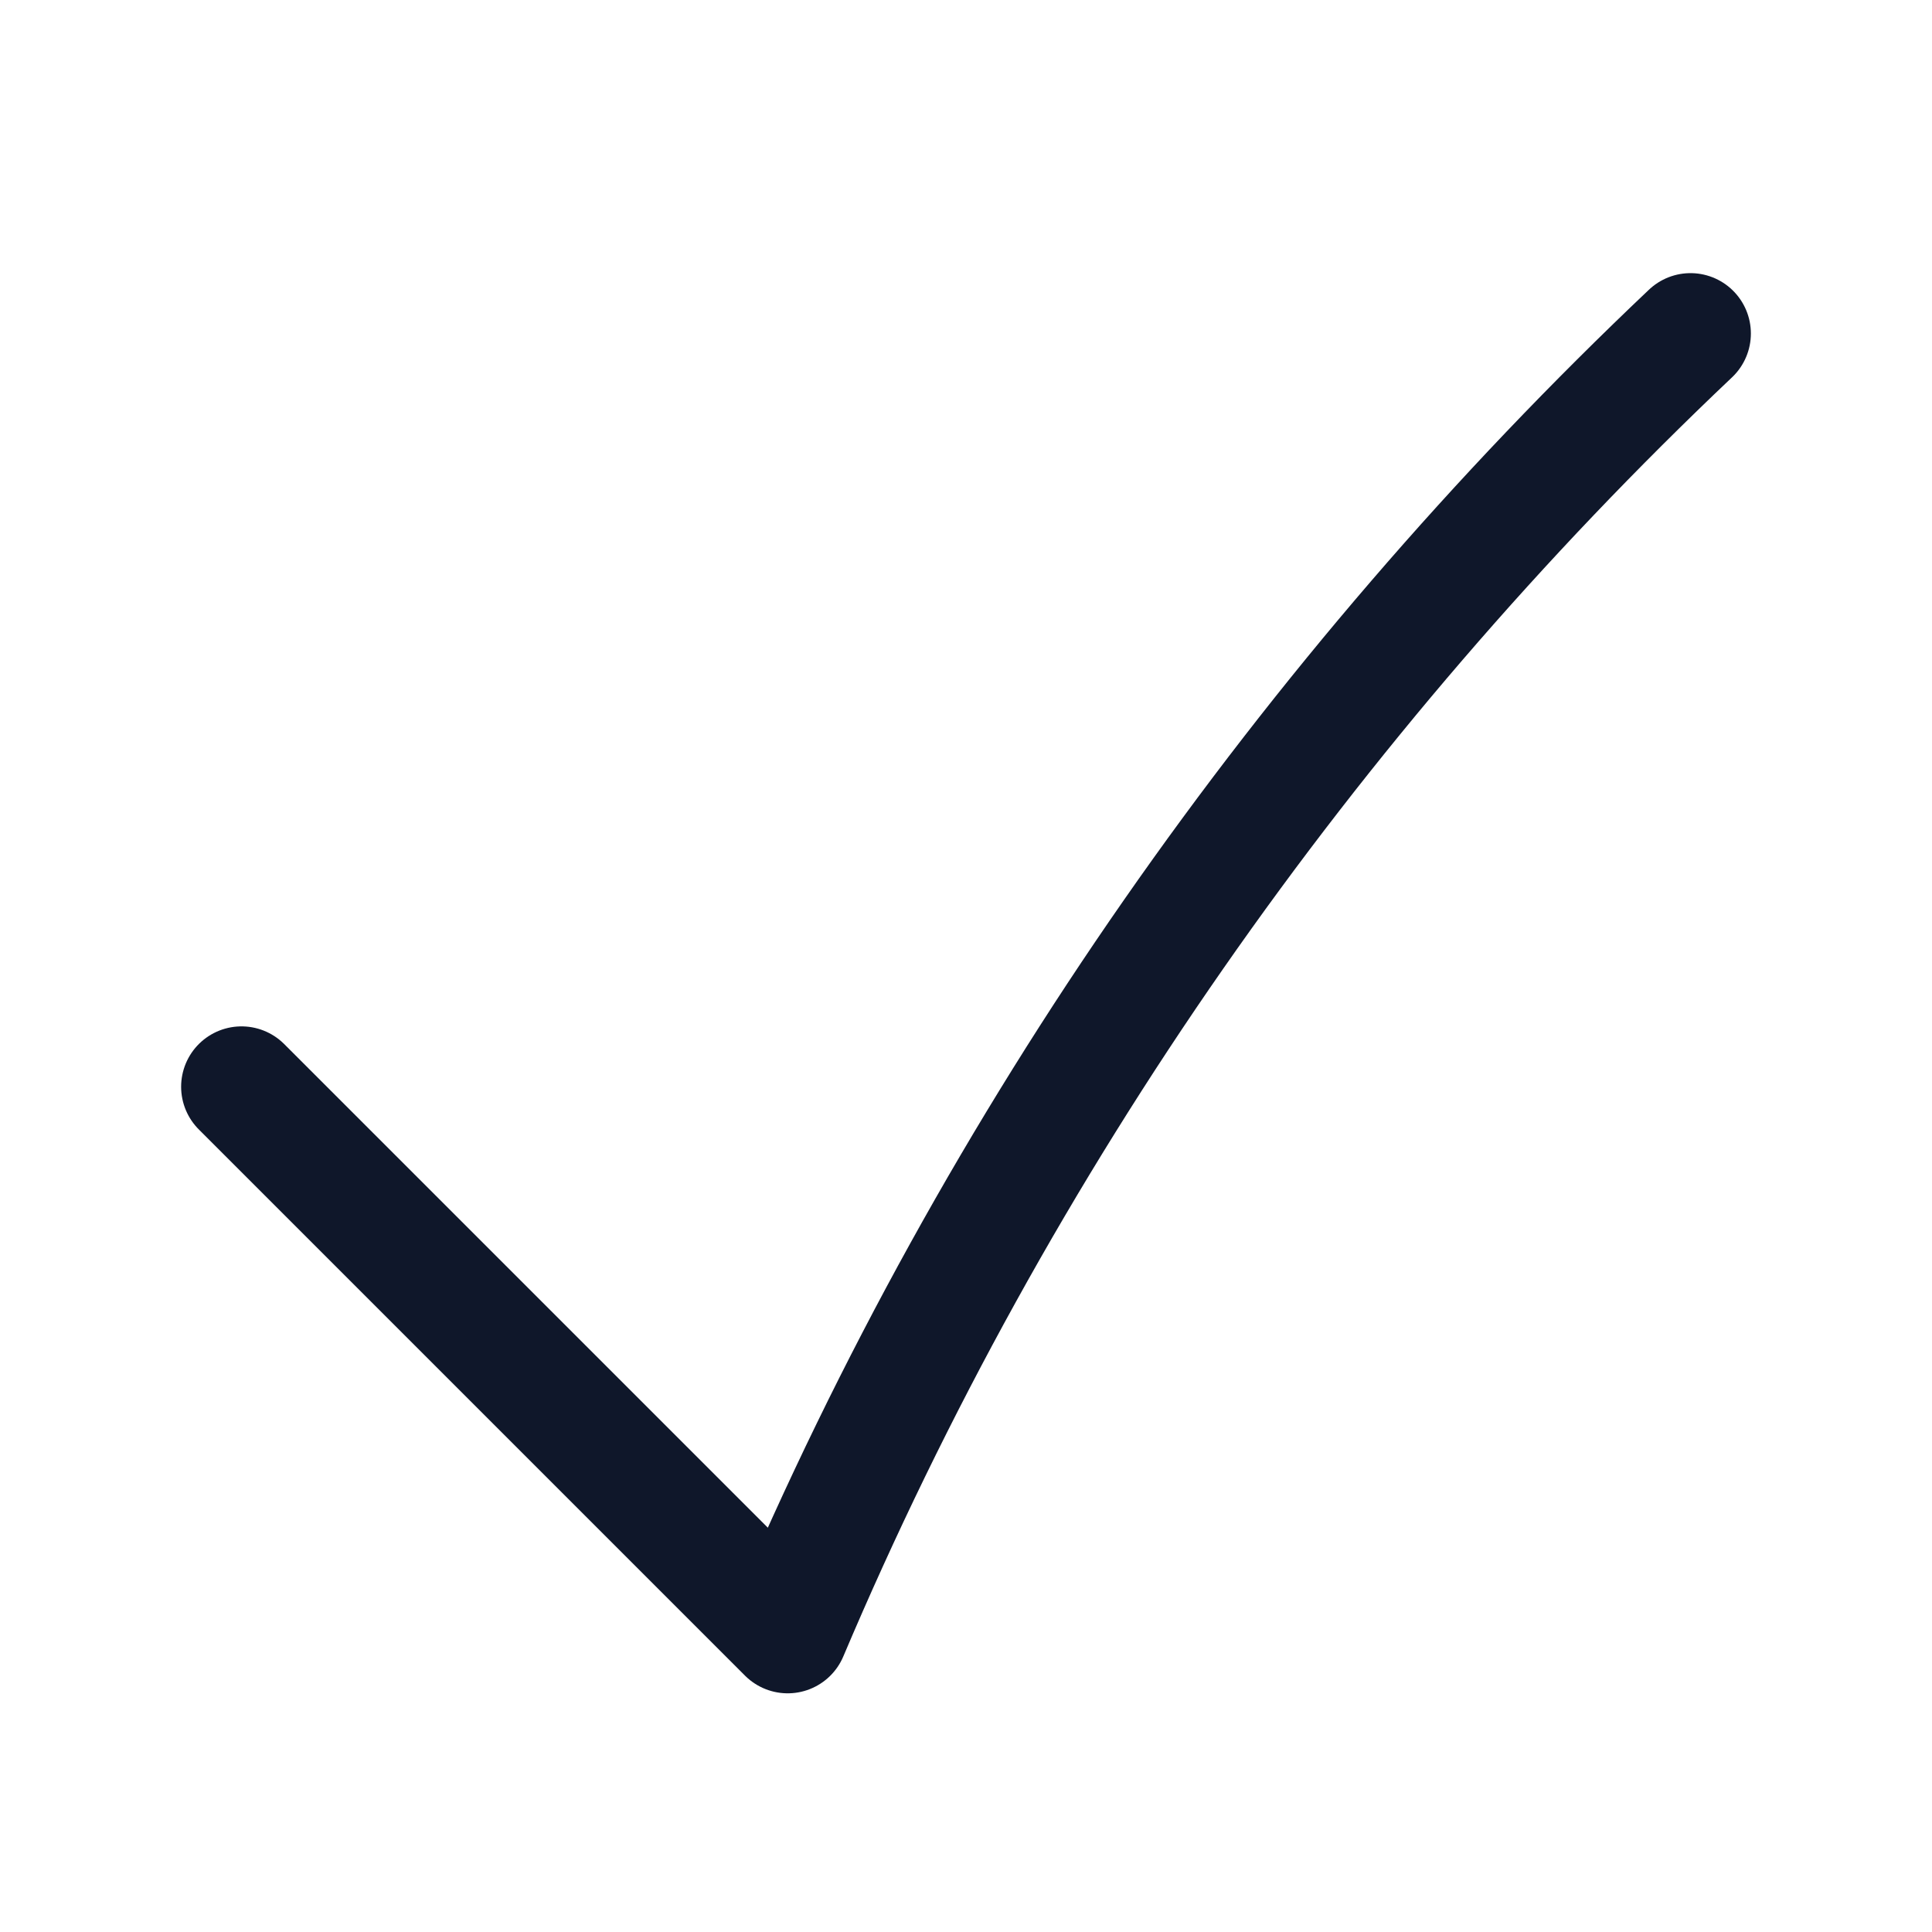
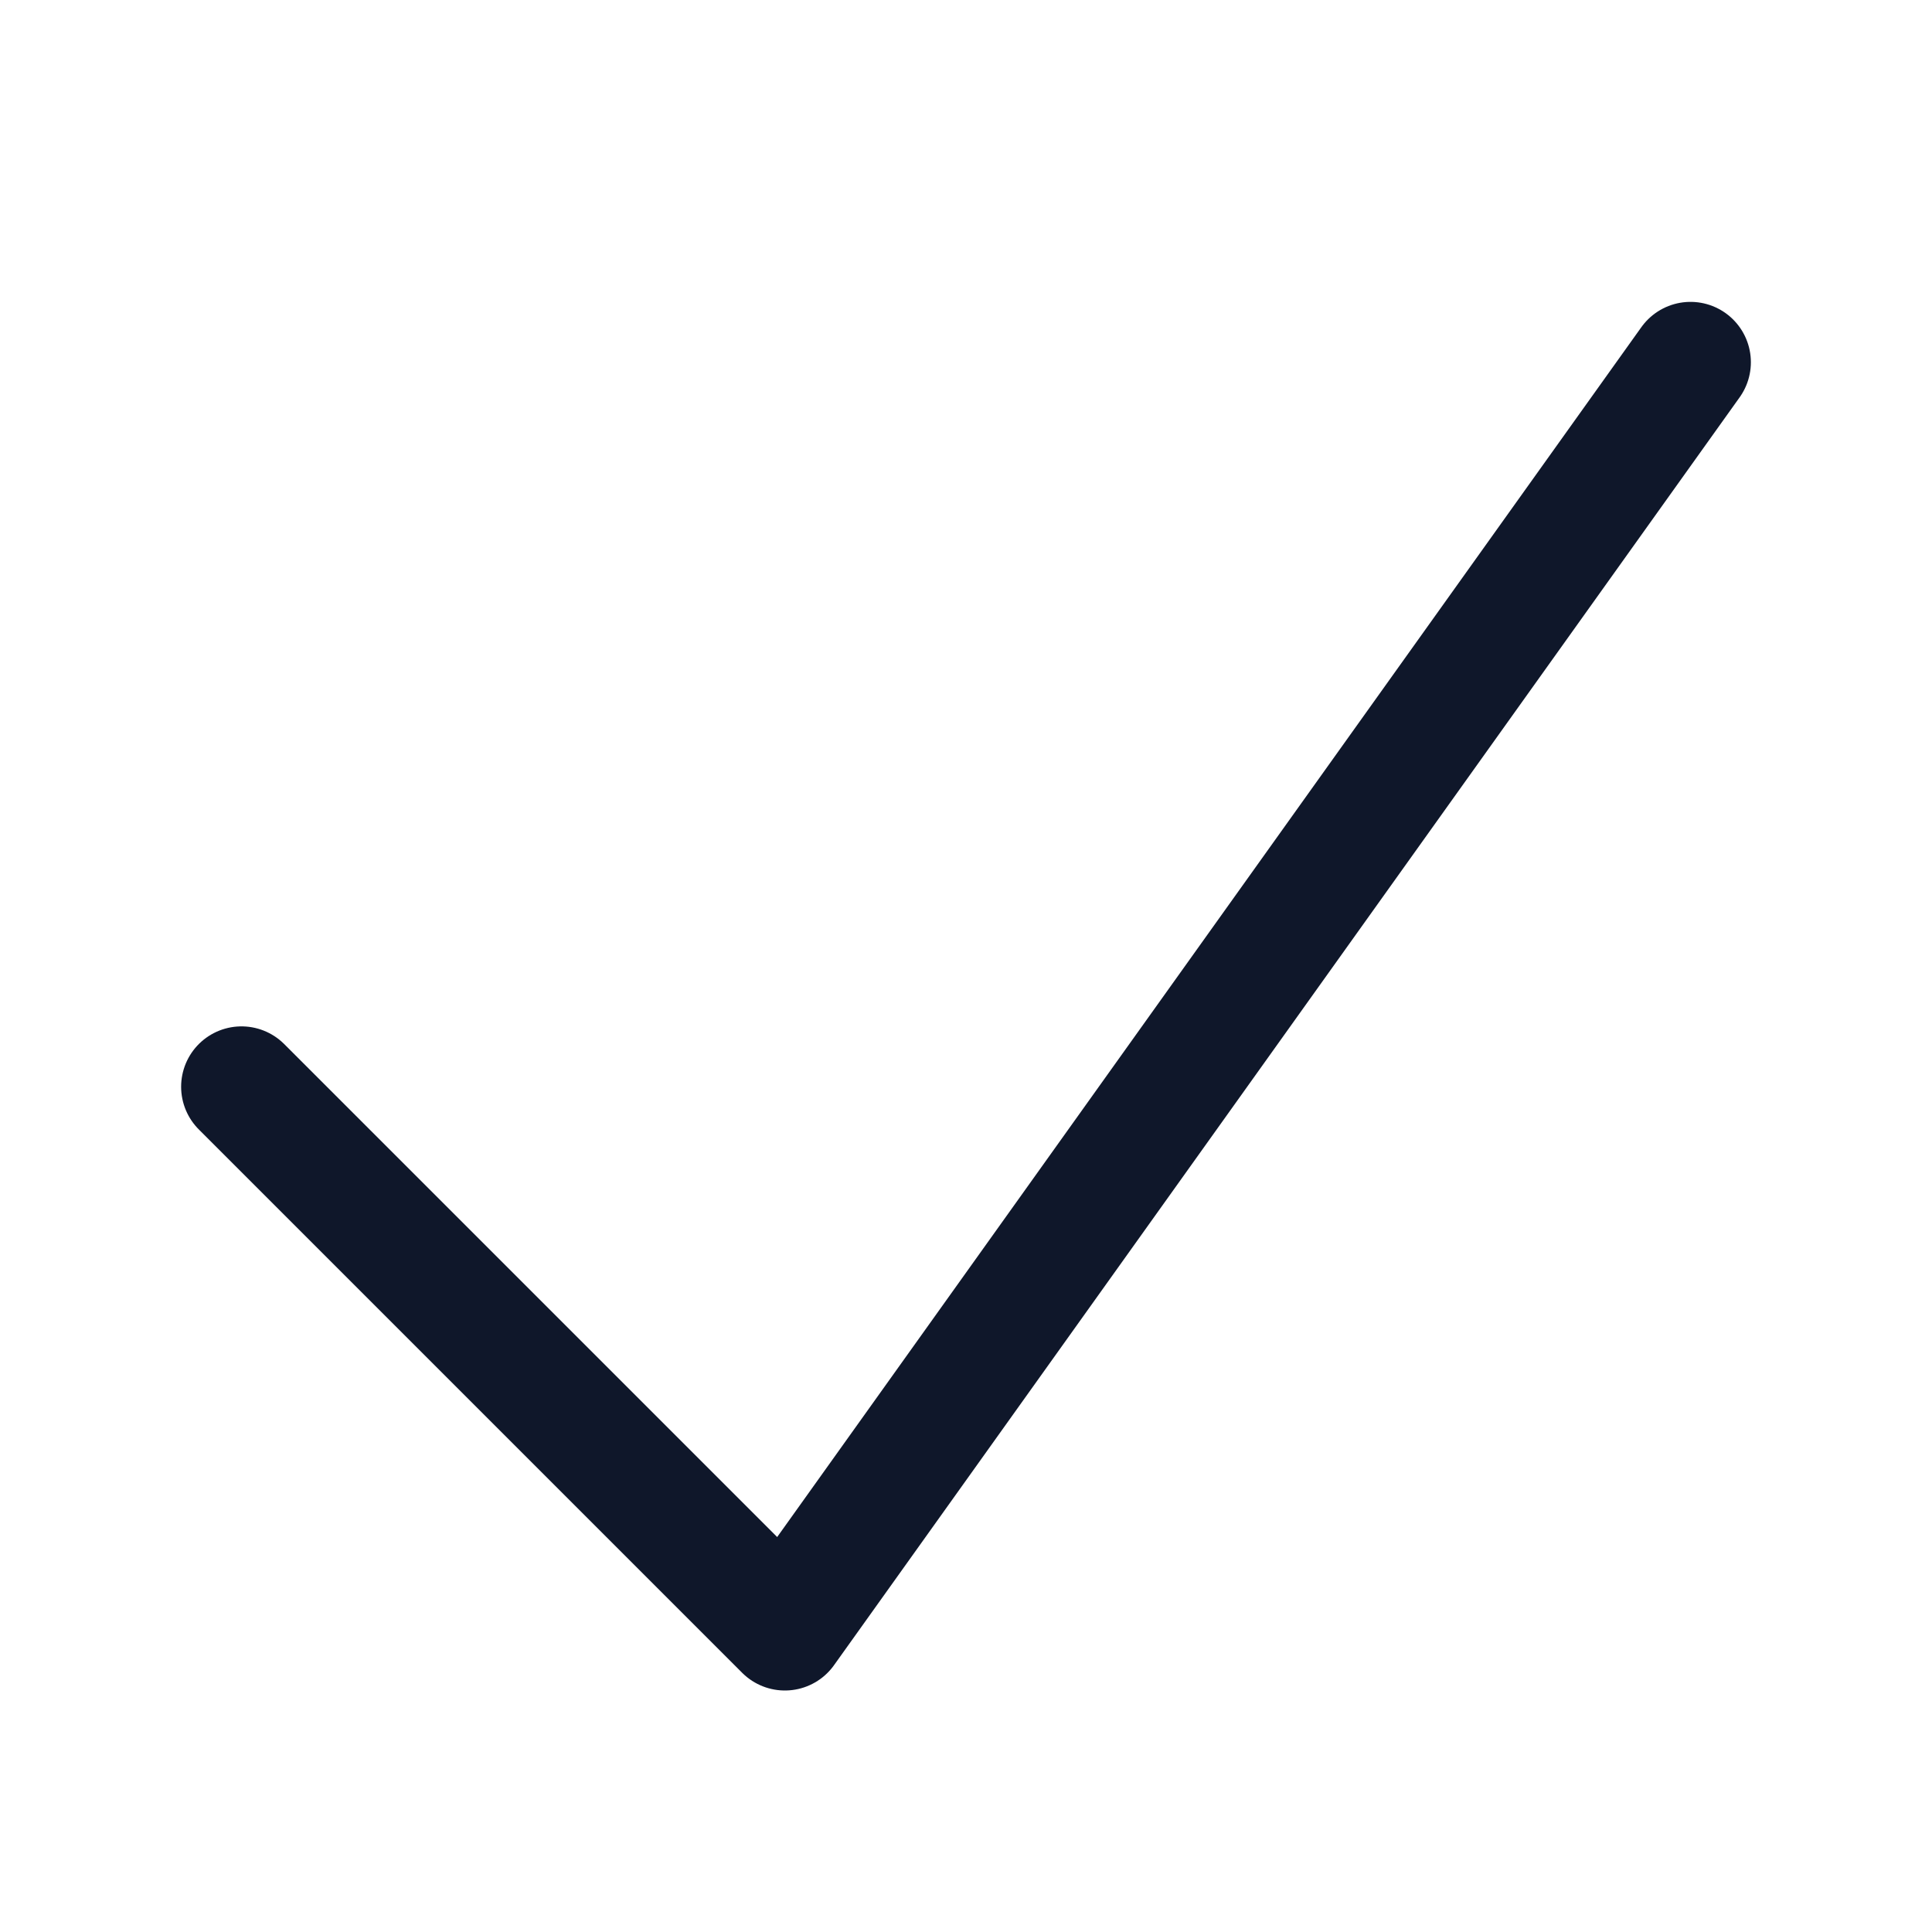
<svg xmlns="http://www.w3.org/2000/svg" width="24" height="24" viewBox="0 0 24 24" fill="none">
-   <path d="M3 13.5L9.785 20.285C12.387 14.145 16.23 8.66 21 4.143" stroke="#0F172A" stroke-width="1.5" stroke-linecap="round" stroke-linejoin="round" />
+   <path d="M3 13.5L9.75 20.25L21 4.5" stroke="#0F172A" stroke-width="1.5" stroke-linecap="round" stroke-linejoin="round" />
</svg>
